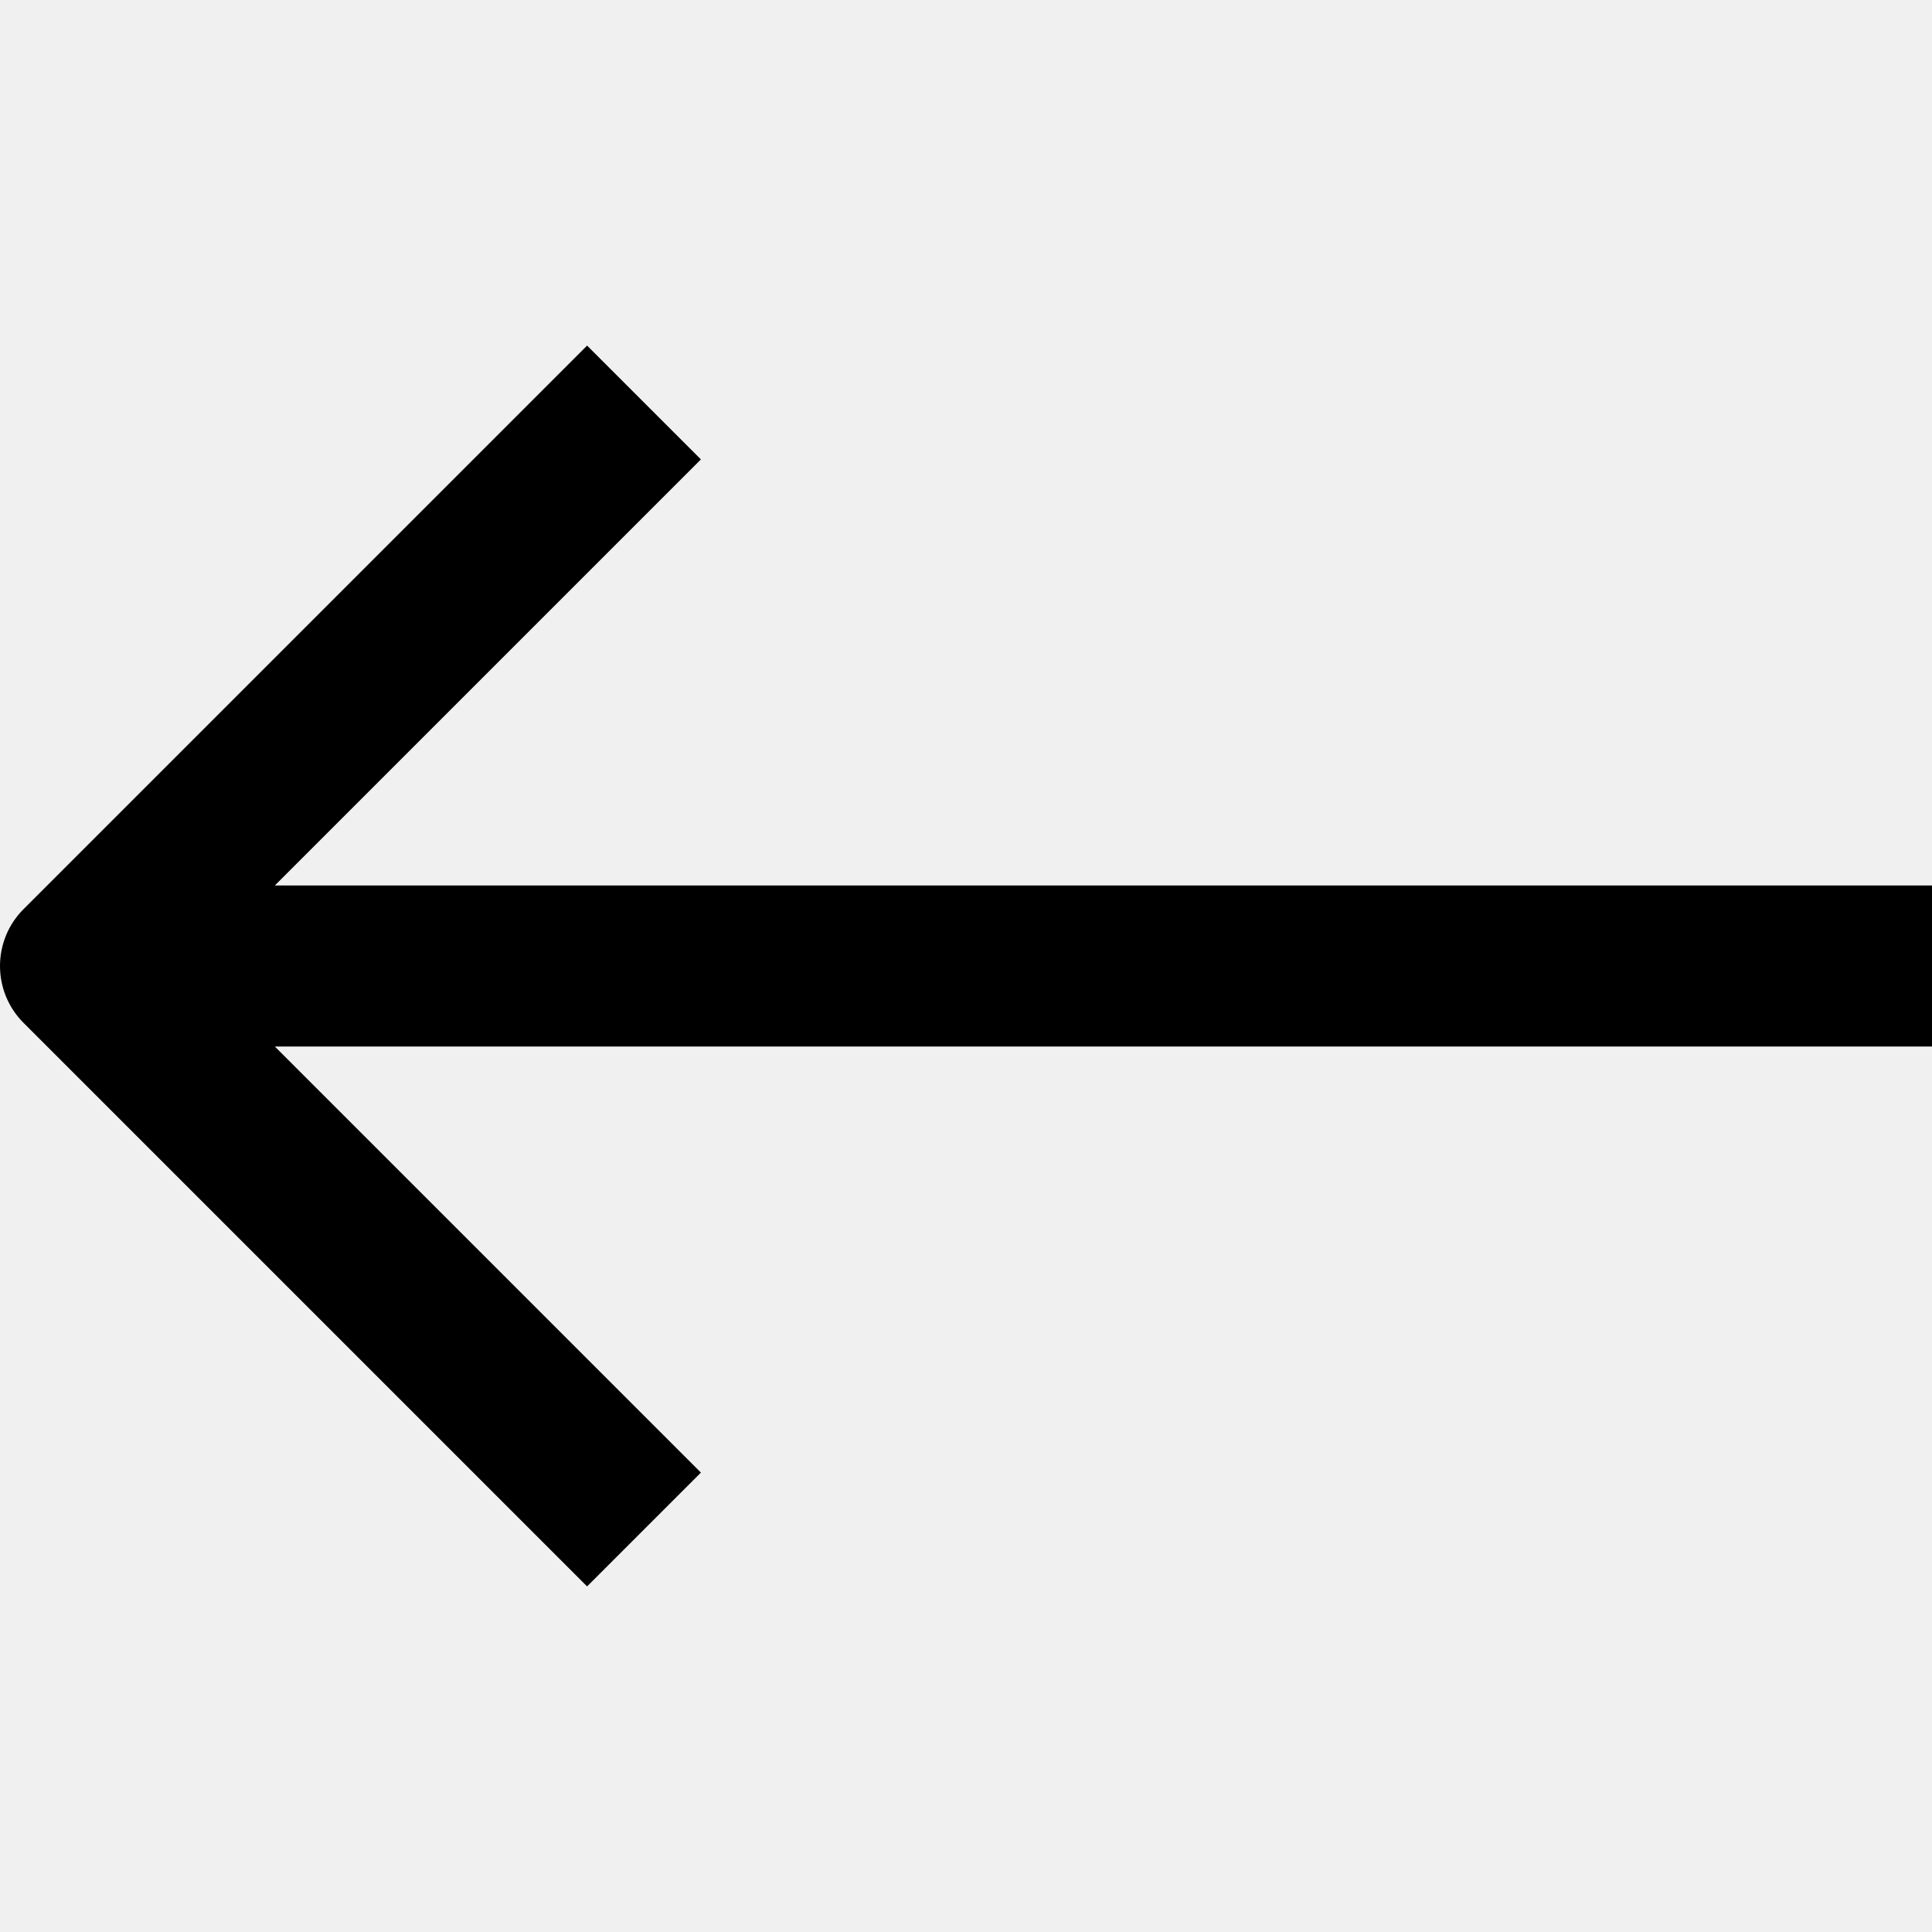
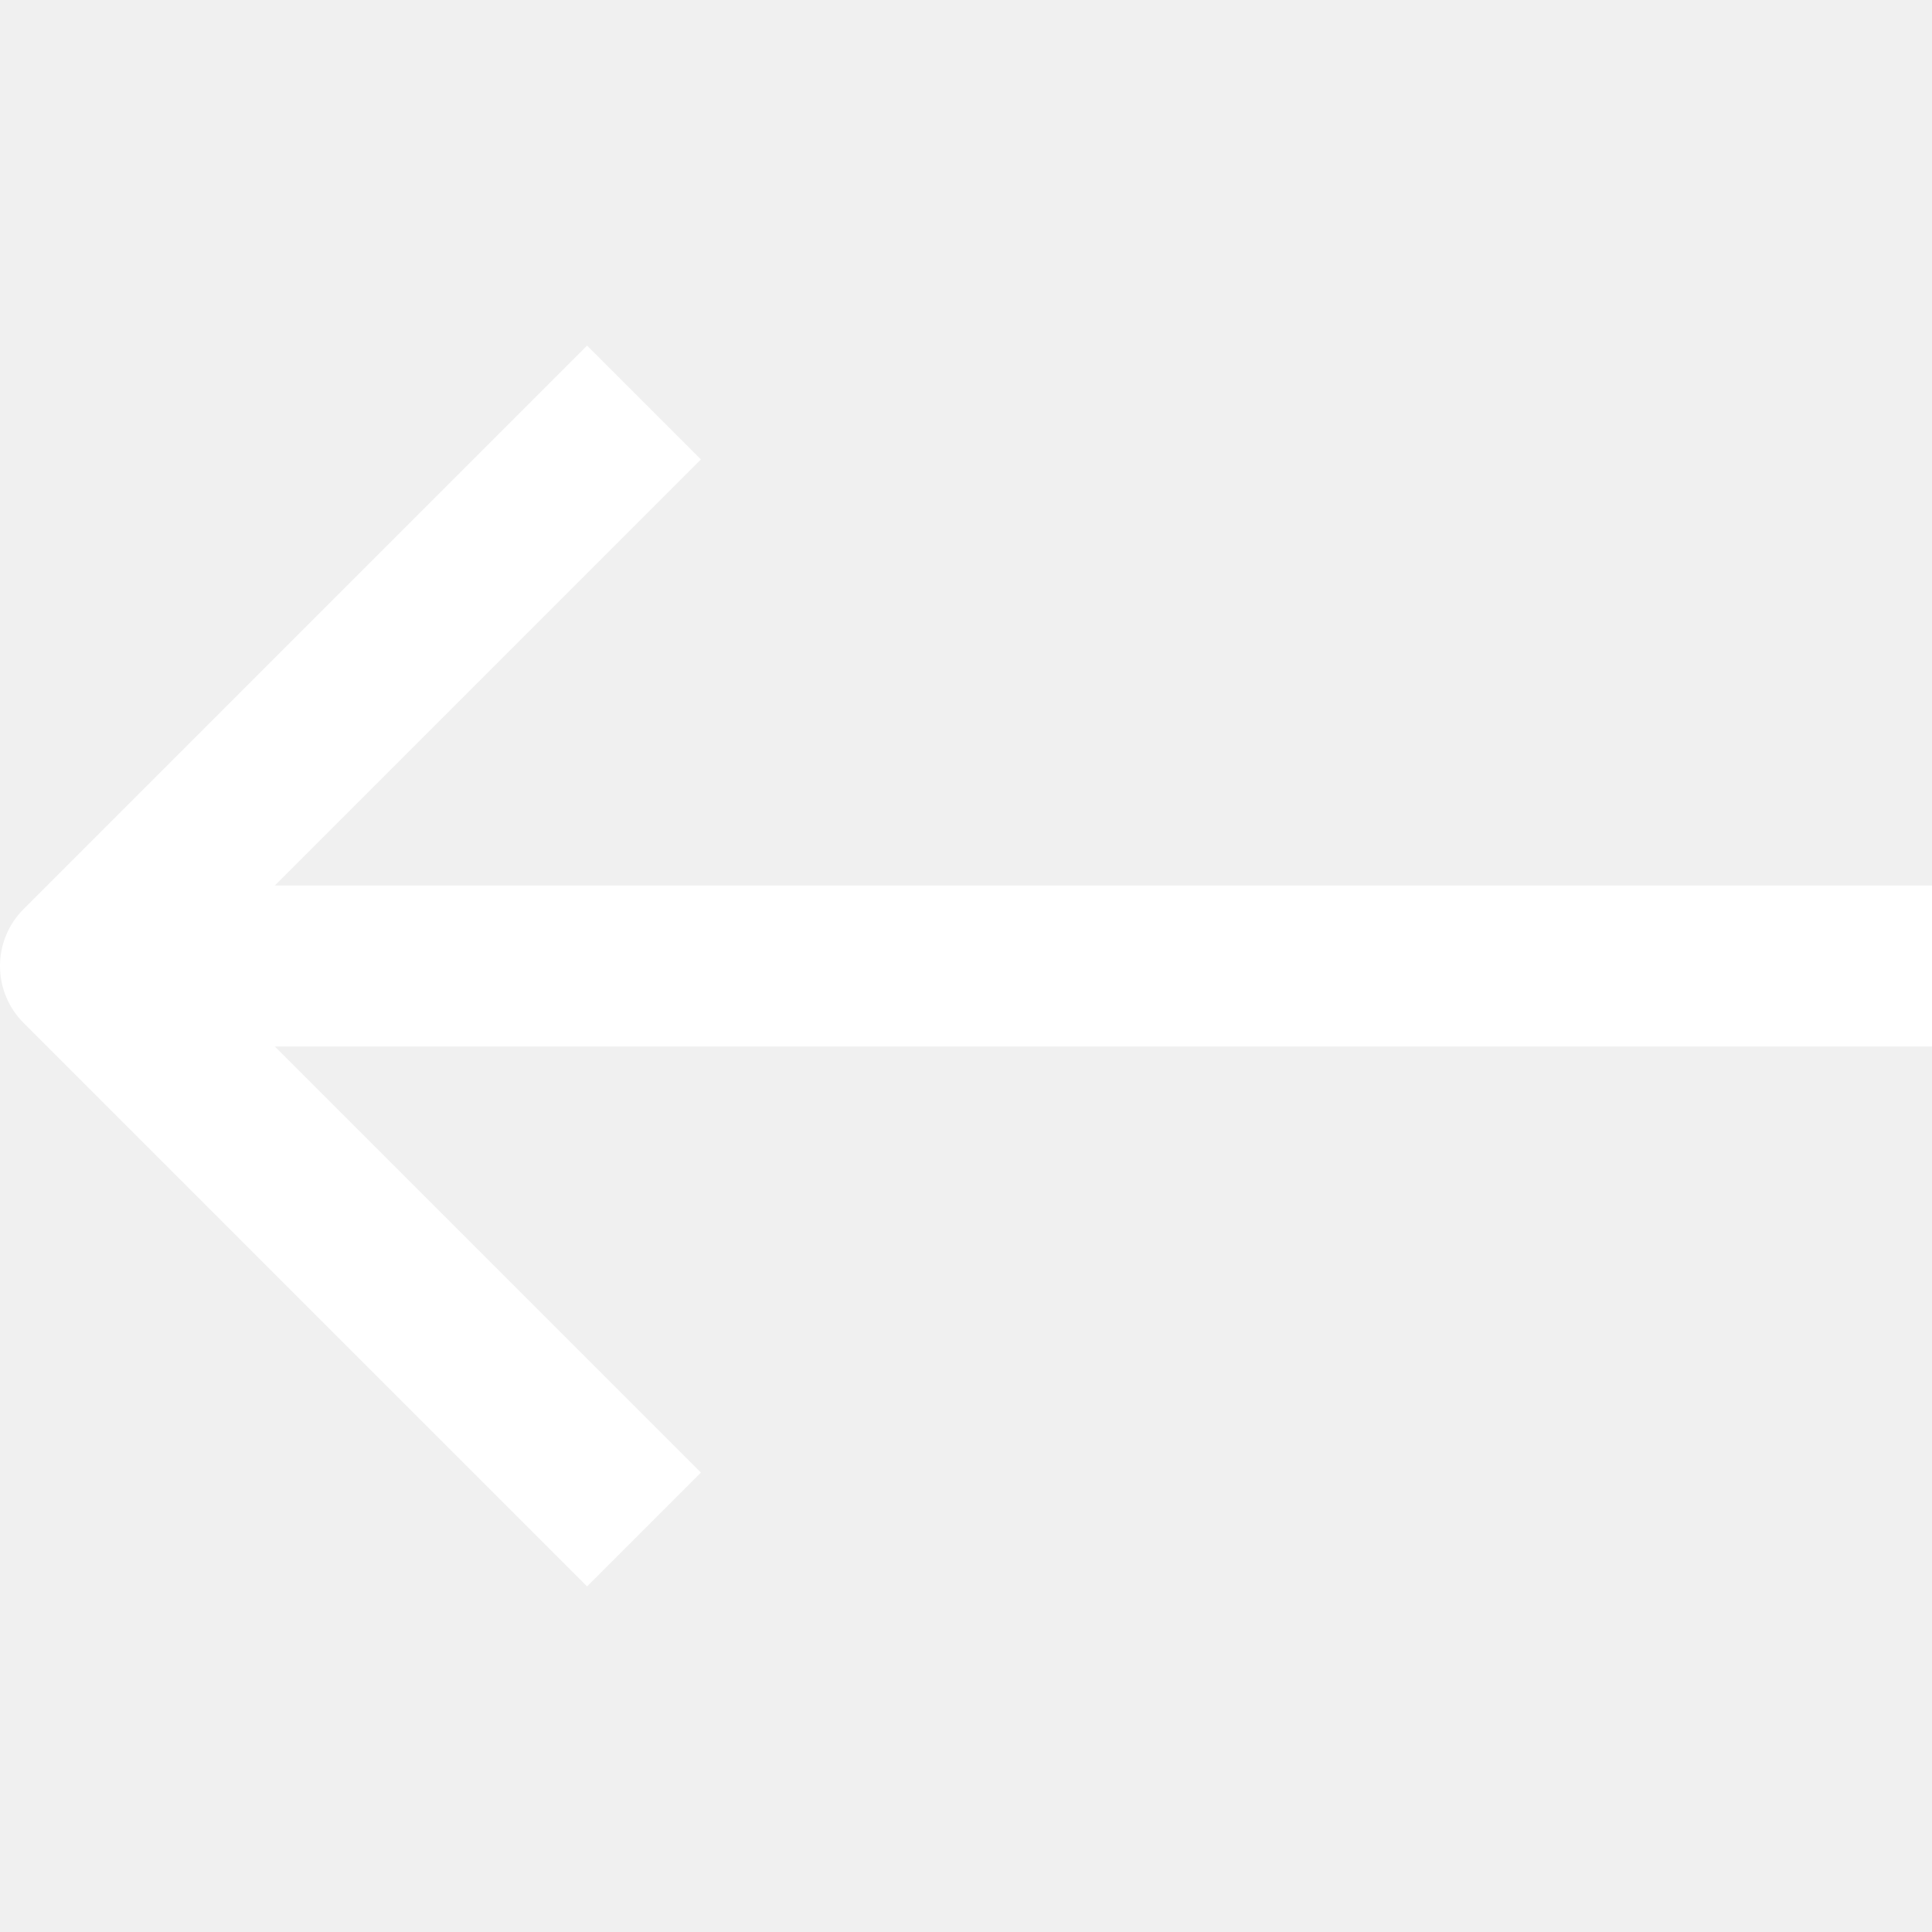
<svg xmlns="http://www.w3.org/2000/svg" width="24" height="24" viewBox="0 0 24 24" fill="none" class="Hawkins-Icon Hawkins-Icon-Standard">
-   <path fill-rule="evenodd" clip-rule="evenodd" d="M24 11L3.414 11L8.707 5.707L7.293 4.293L0.293 11.293C0.105 11.48 0 11.735 0 12C0 12.265 0.105 12.52 0.293 12.707L7.293 19.707L8.707 18.293L3.414 13H24V11Z" fill="currentColor" />
+   <path fill-rule="evenodd" clip-rule="evenodd" d="M24 11L3.414 11L8.707 5.707L7.293 4.293L0.293 11.293C0.105 11.48 0 11.735 0 12C0 12.265 0.105 12.52 0.293 12.707L7.293 19.707L8.707 18.293L3.414 13H24V11Z" fill="#ffffff" />
</svg>
